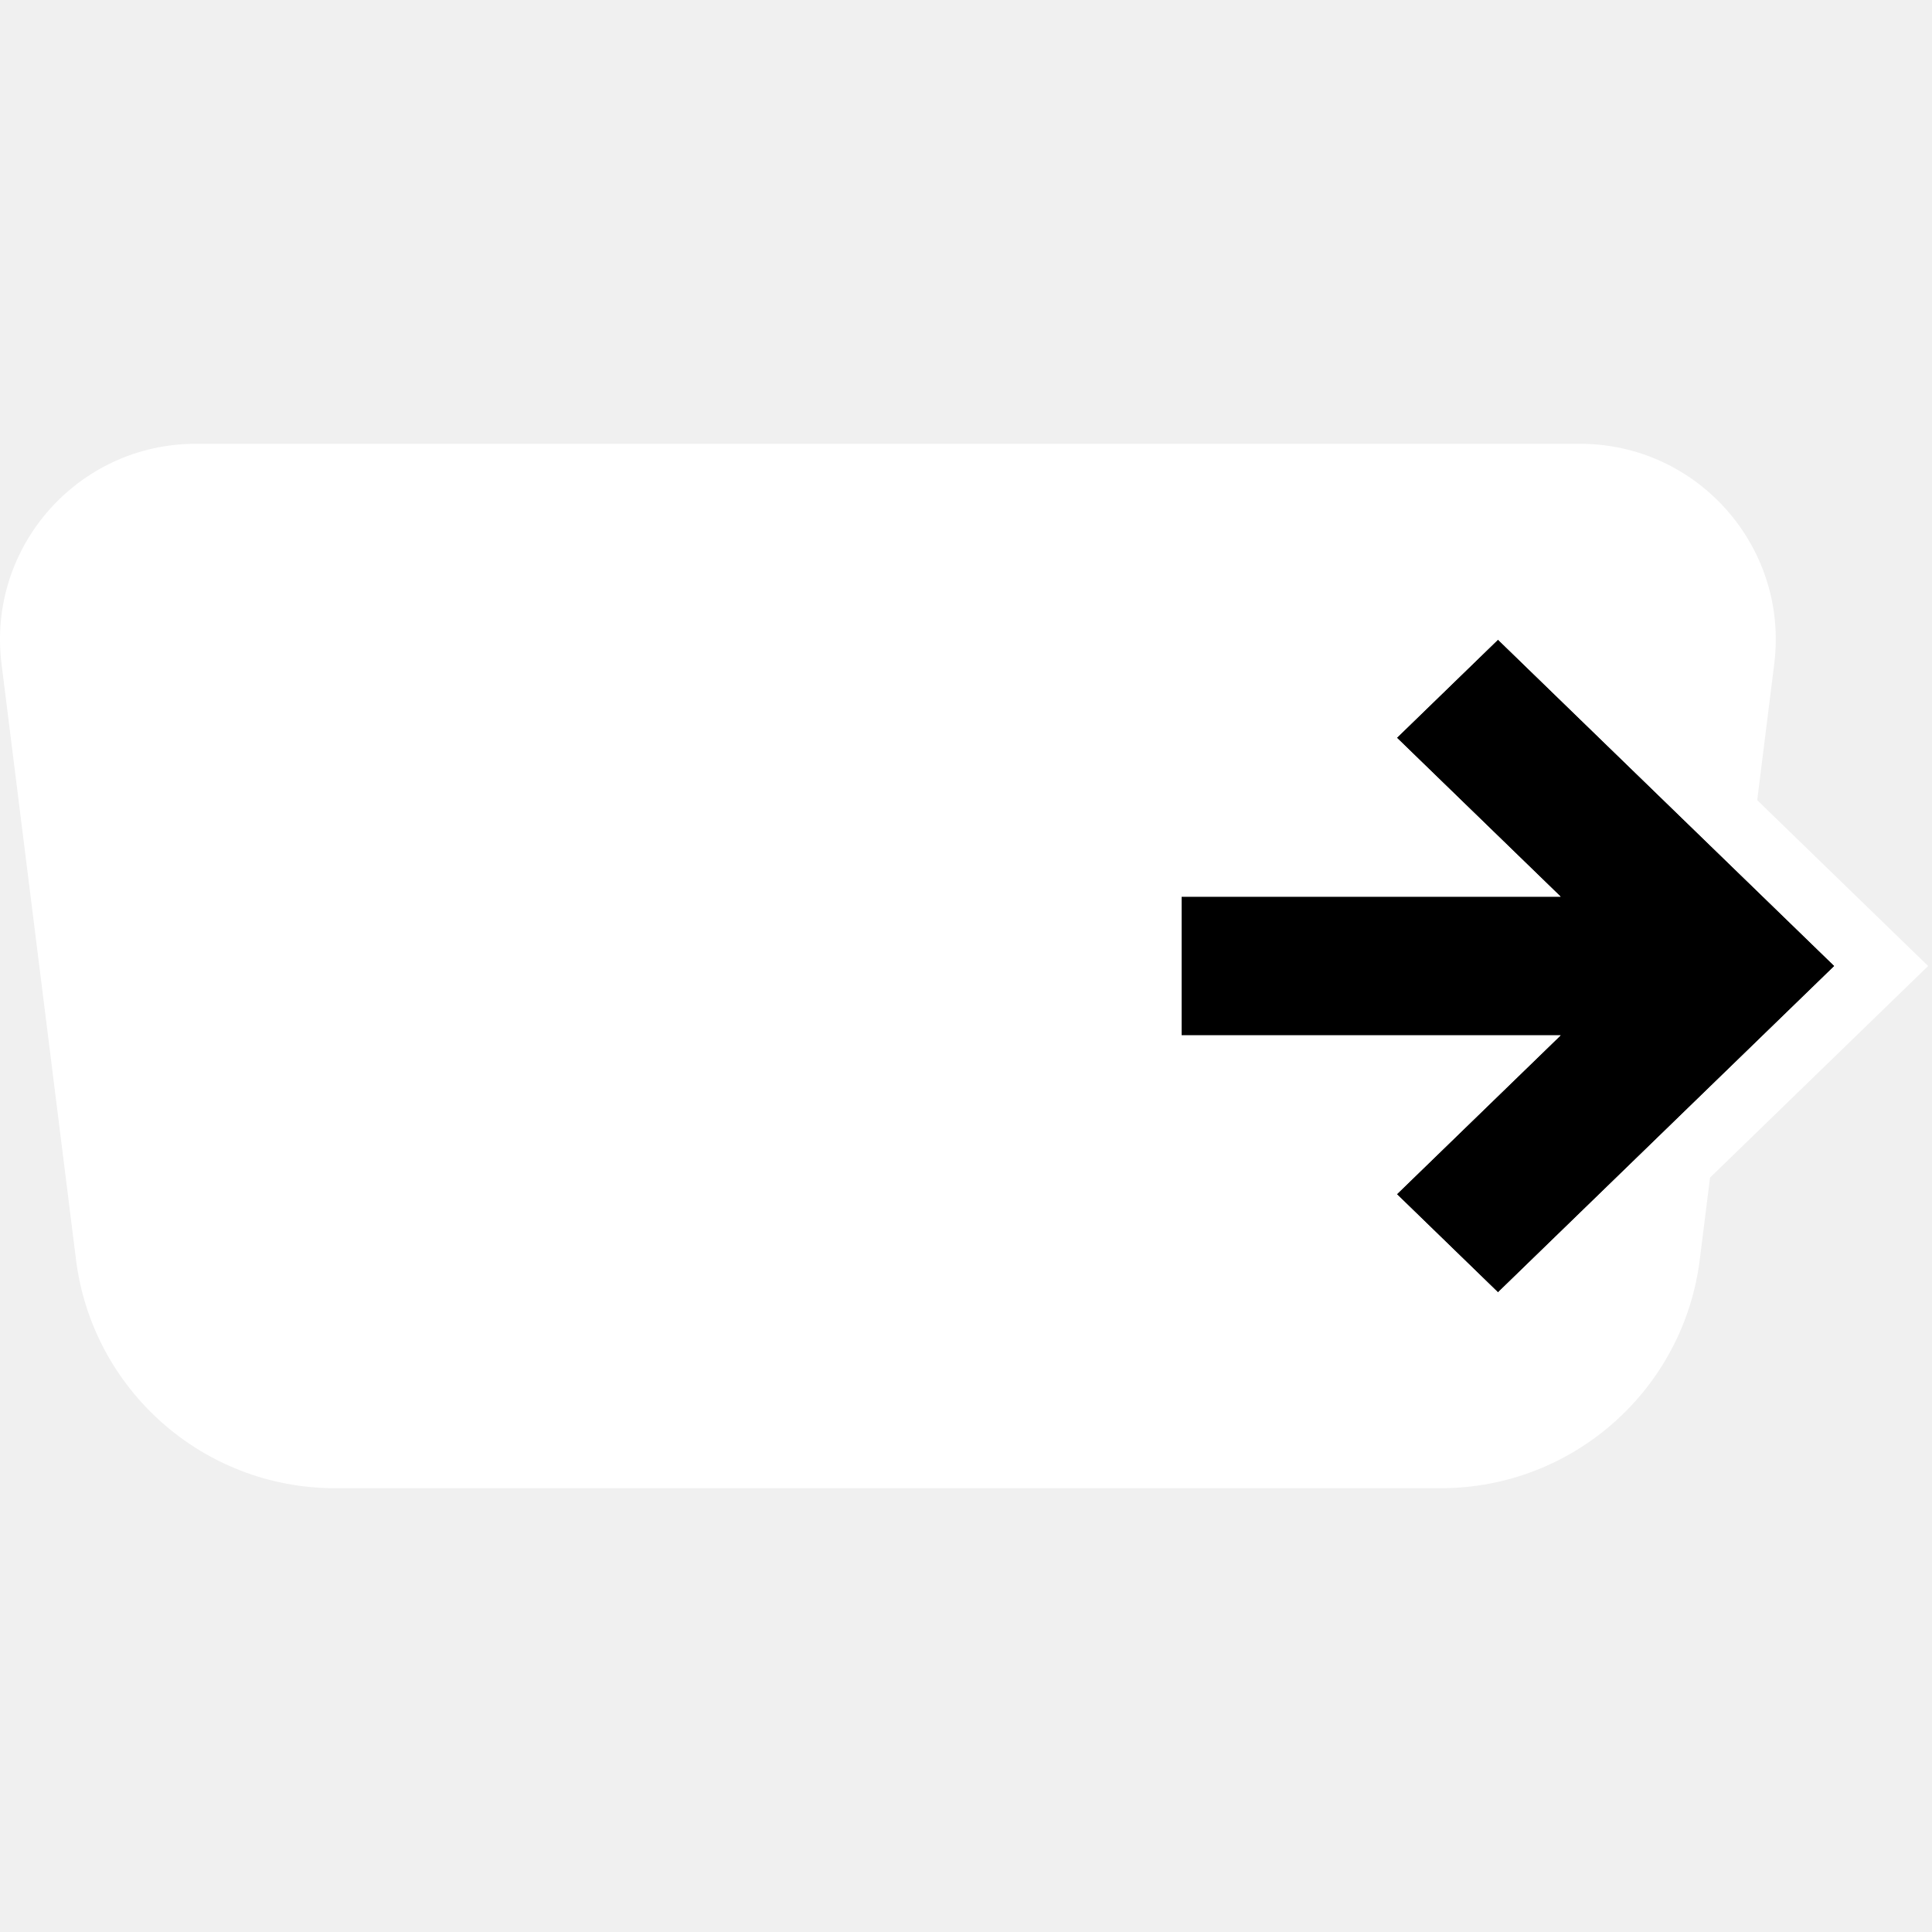
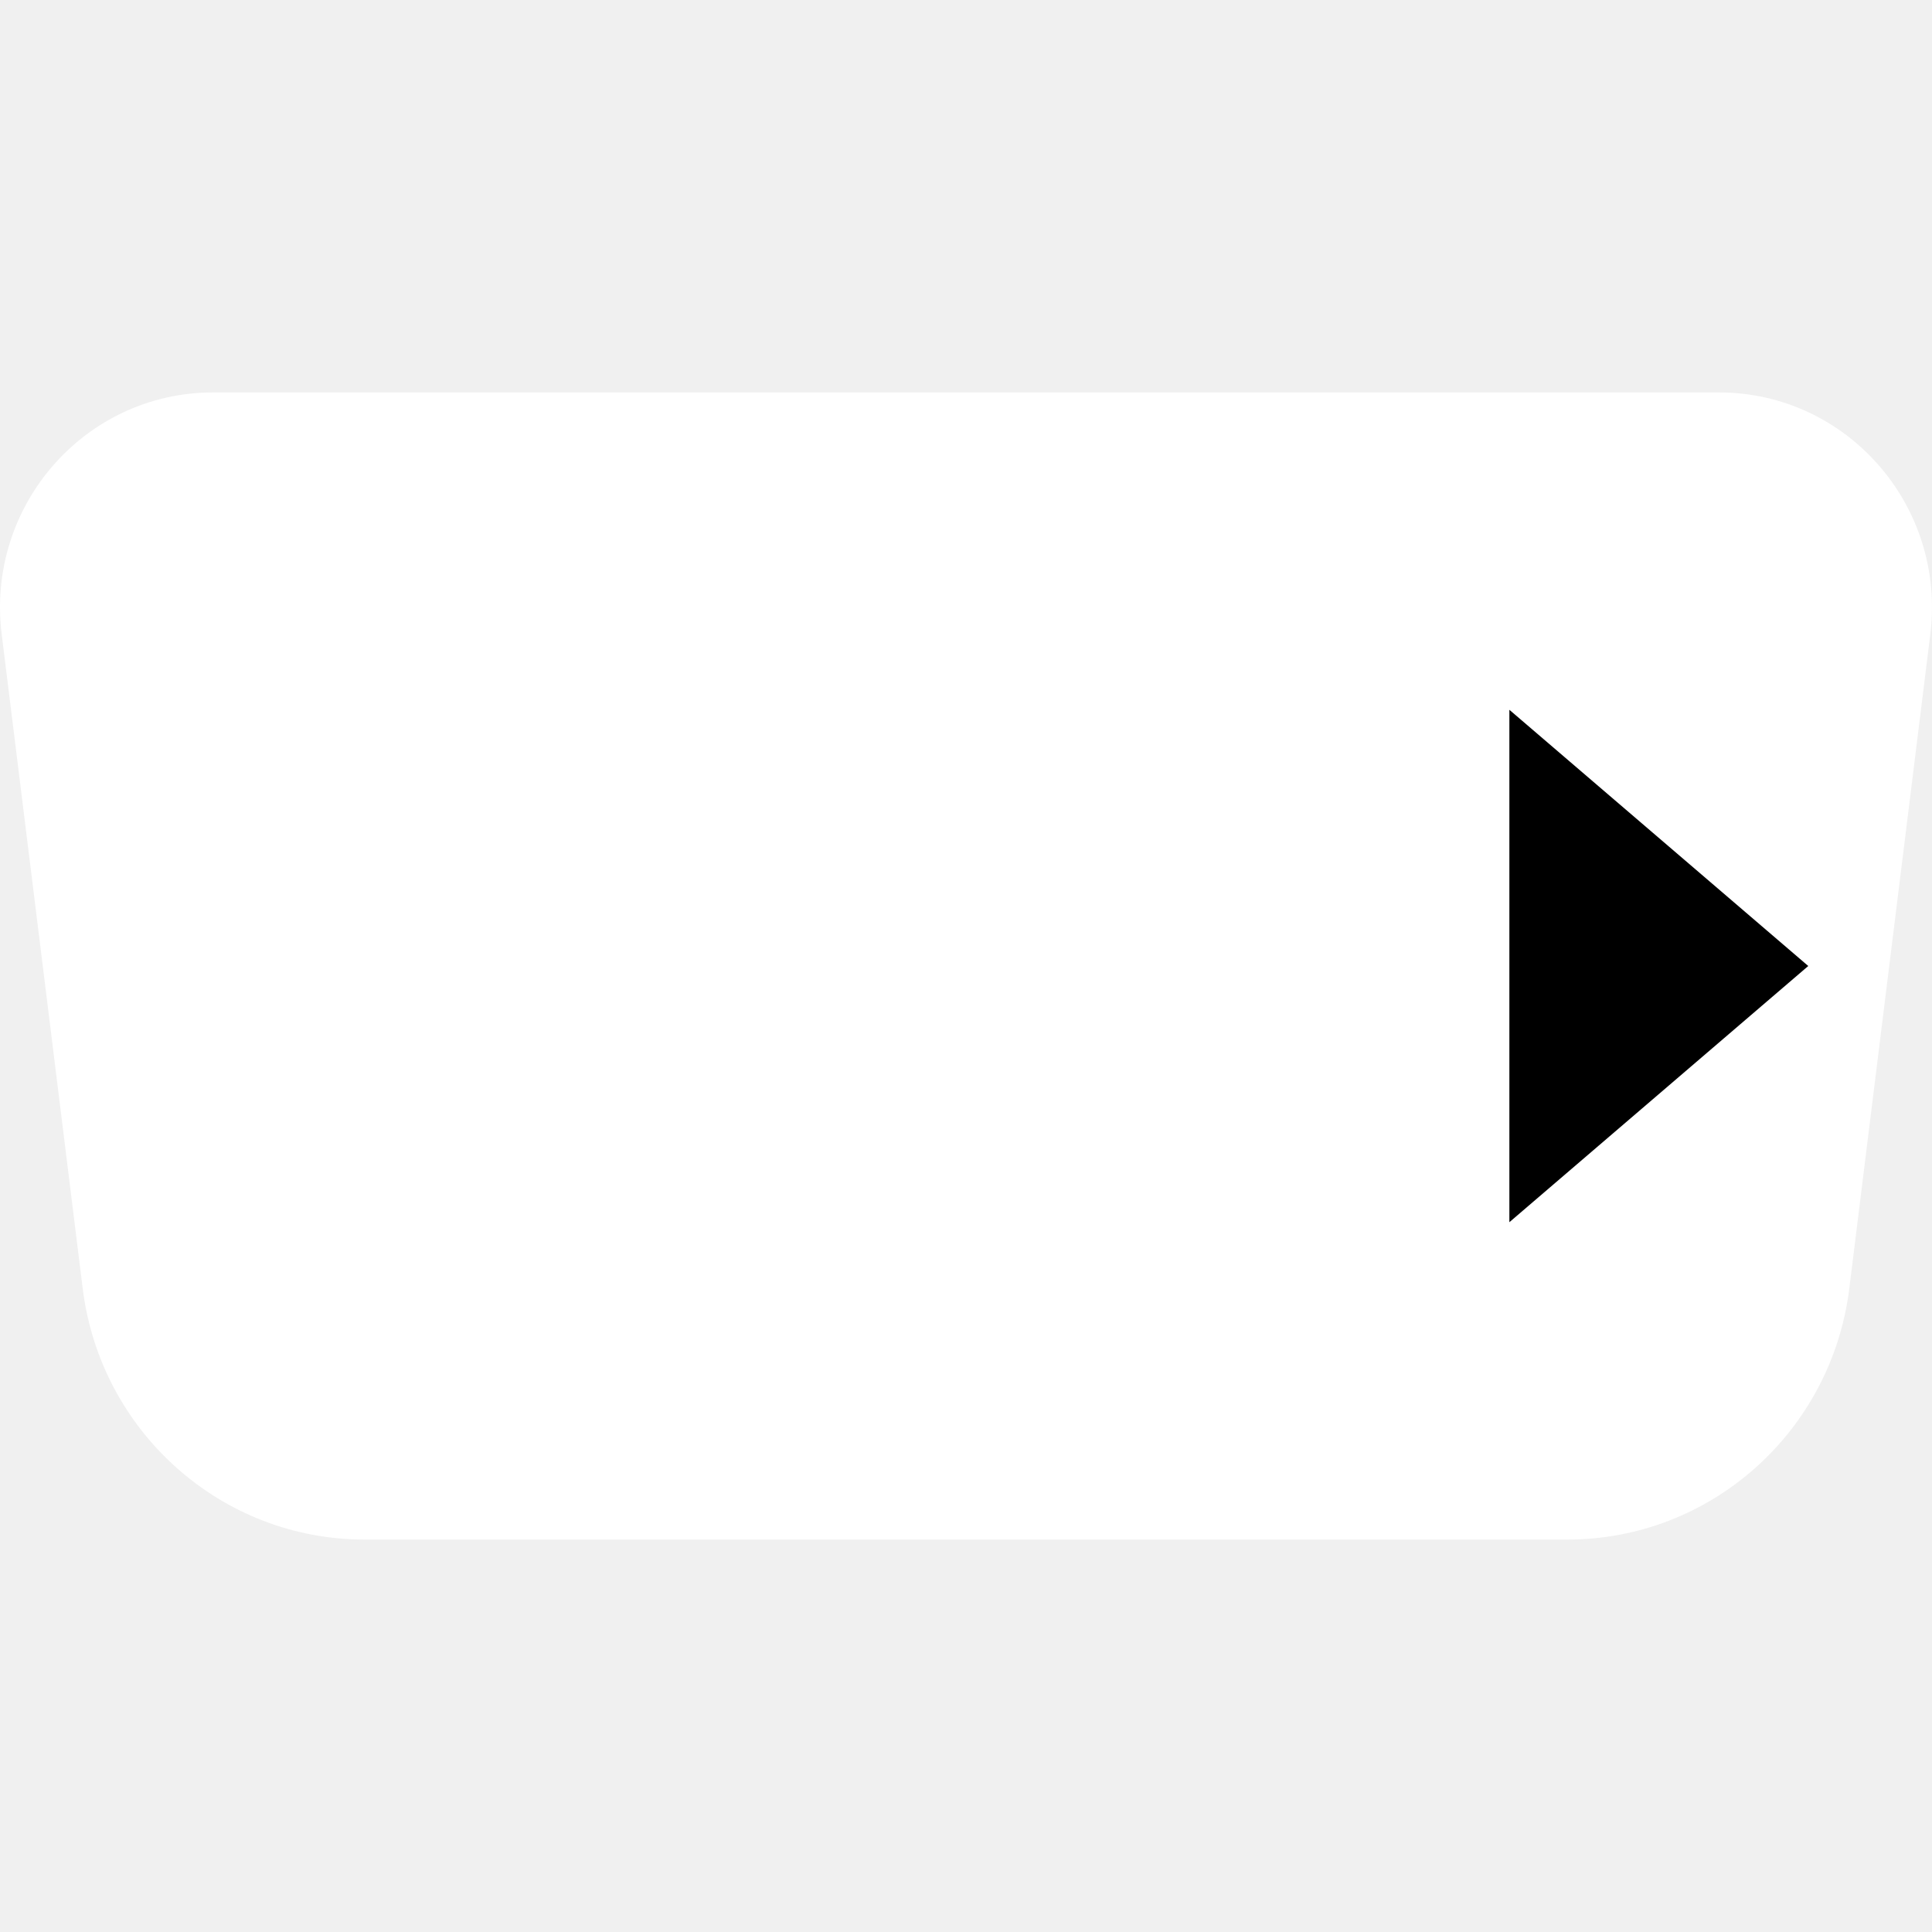
<svg xmlns="http://www.w3.org/2000/svg" width="64" height="64" viewBox="0 0 64 64" fill="none">
-   <path d="M0.051 21.993C-0.433 18.121 2.586 14.701 6.488 14.701H52.337C56.239 14.701 59.258 18.121 58.774 21.993L56.308 41.722C55.767 46.051 52.088 49.299 47.725 49.299H11.1C6.738 49.299 3.058 46.051 2.517 41.722L0.051 21.993Z" fill="white" />
-   <path d="M46.272 24.44L51.697 29.703H39.143V34.297H51.697L46.272 39.56L49.623 42.812L60.767 32L49.623 21.188L46.272 24.44Z" fill="black" />
-   <path fill-rule="evenodd" clip-rule="evenodd" d="M43.166 24.44L49.623 18.175L63.872 32L49.623 45.825L43.166 39.56L46.363 36.459H36.981V27.541H46.363L43.166 24.44ZM51.697 29.703H39.143V34.297H51.697L46.272 39.56L49.623 42.812L60.767 32L49.623 21.188L46.272 24.44L51.697 29.703Z" fill="white" />
+   <g clip-path="url(#clip0_2642:20021)">
+     <path d="M0.056 21.009C-0.471 16.756 2.814 13 7.059 13H56.941C61.186 13 64.471 16.756 63.944 21.009L61.261 42.678C60.673 47.432 56.669 51 51.924 51H12.076C7.33 51 3.327 47.432 2.739 42.678L0.056 21.009Z" fill="white" />
+     <path d="M50 40.487L59.901 32L50 23.513V40.487Z" fill="black" />
+   </g>
+   <defs>
+     <clipPath id="clip0_2642:20021">
+       <rect width="64" height="64" fill="white" />
+     </clipPath>
+   </defs>
</svg>
